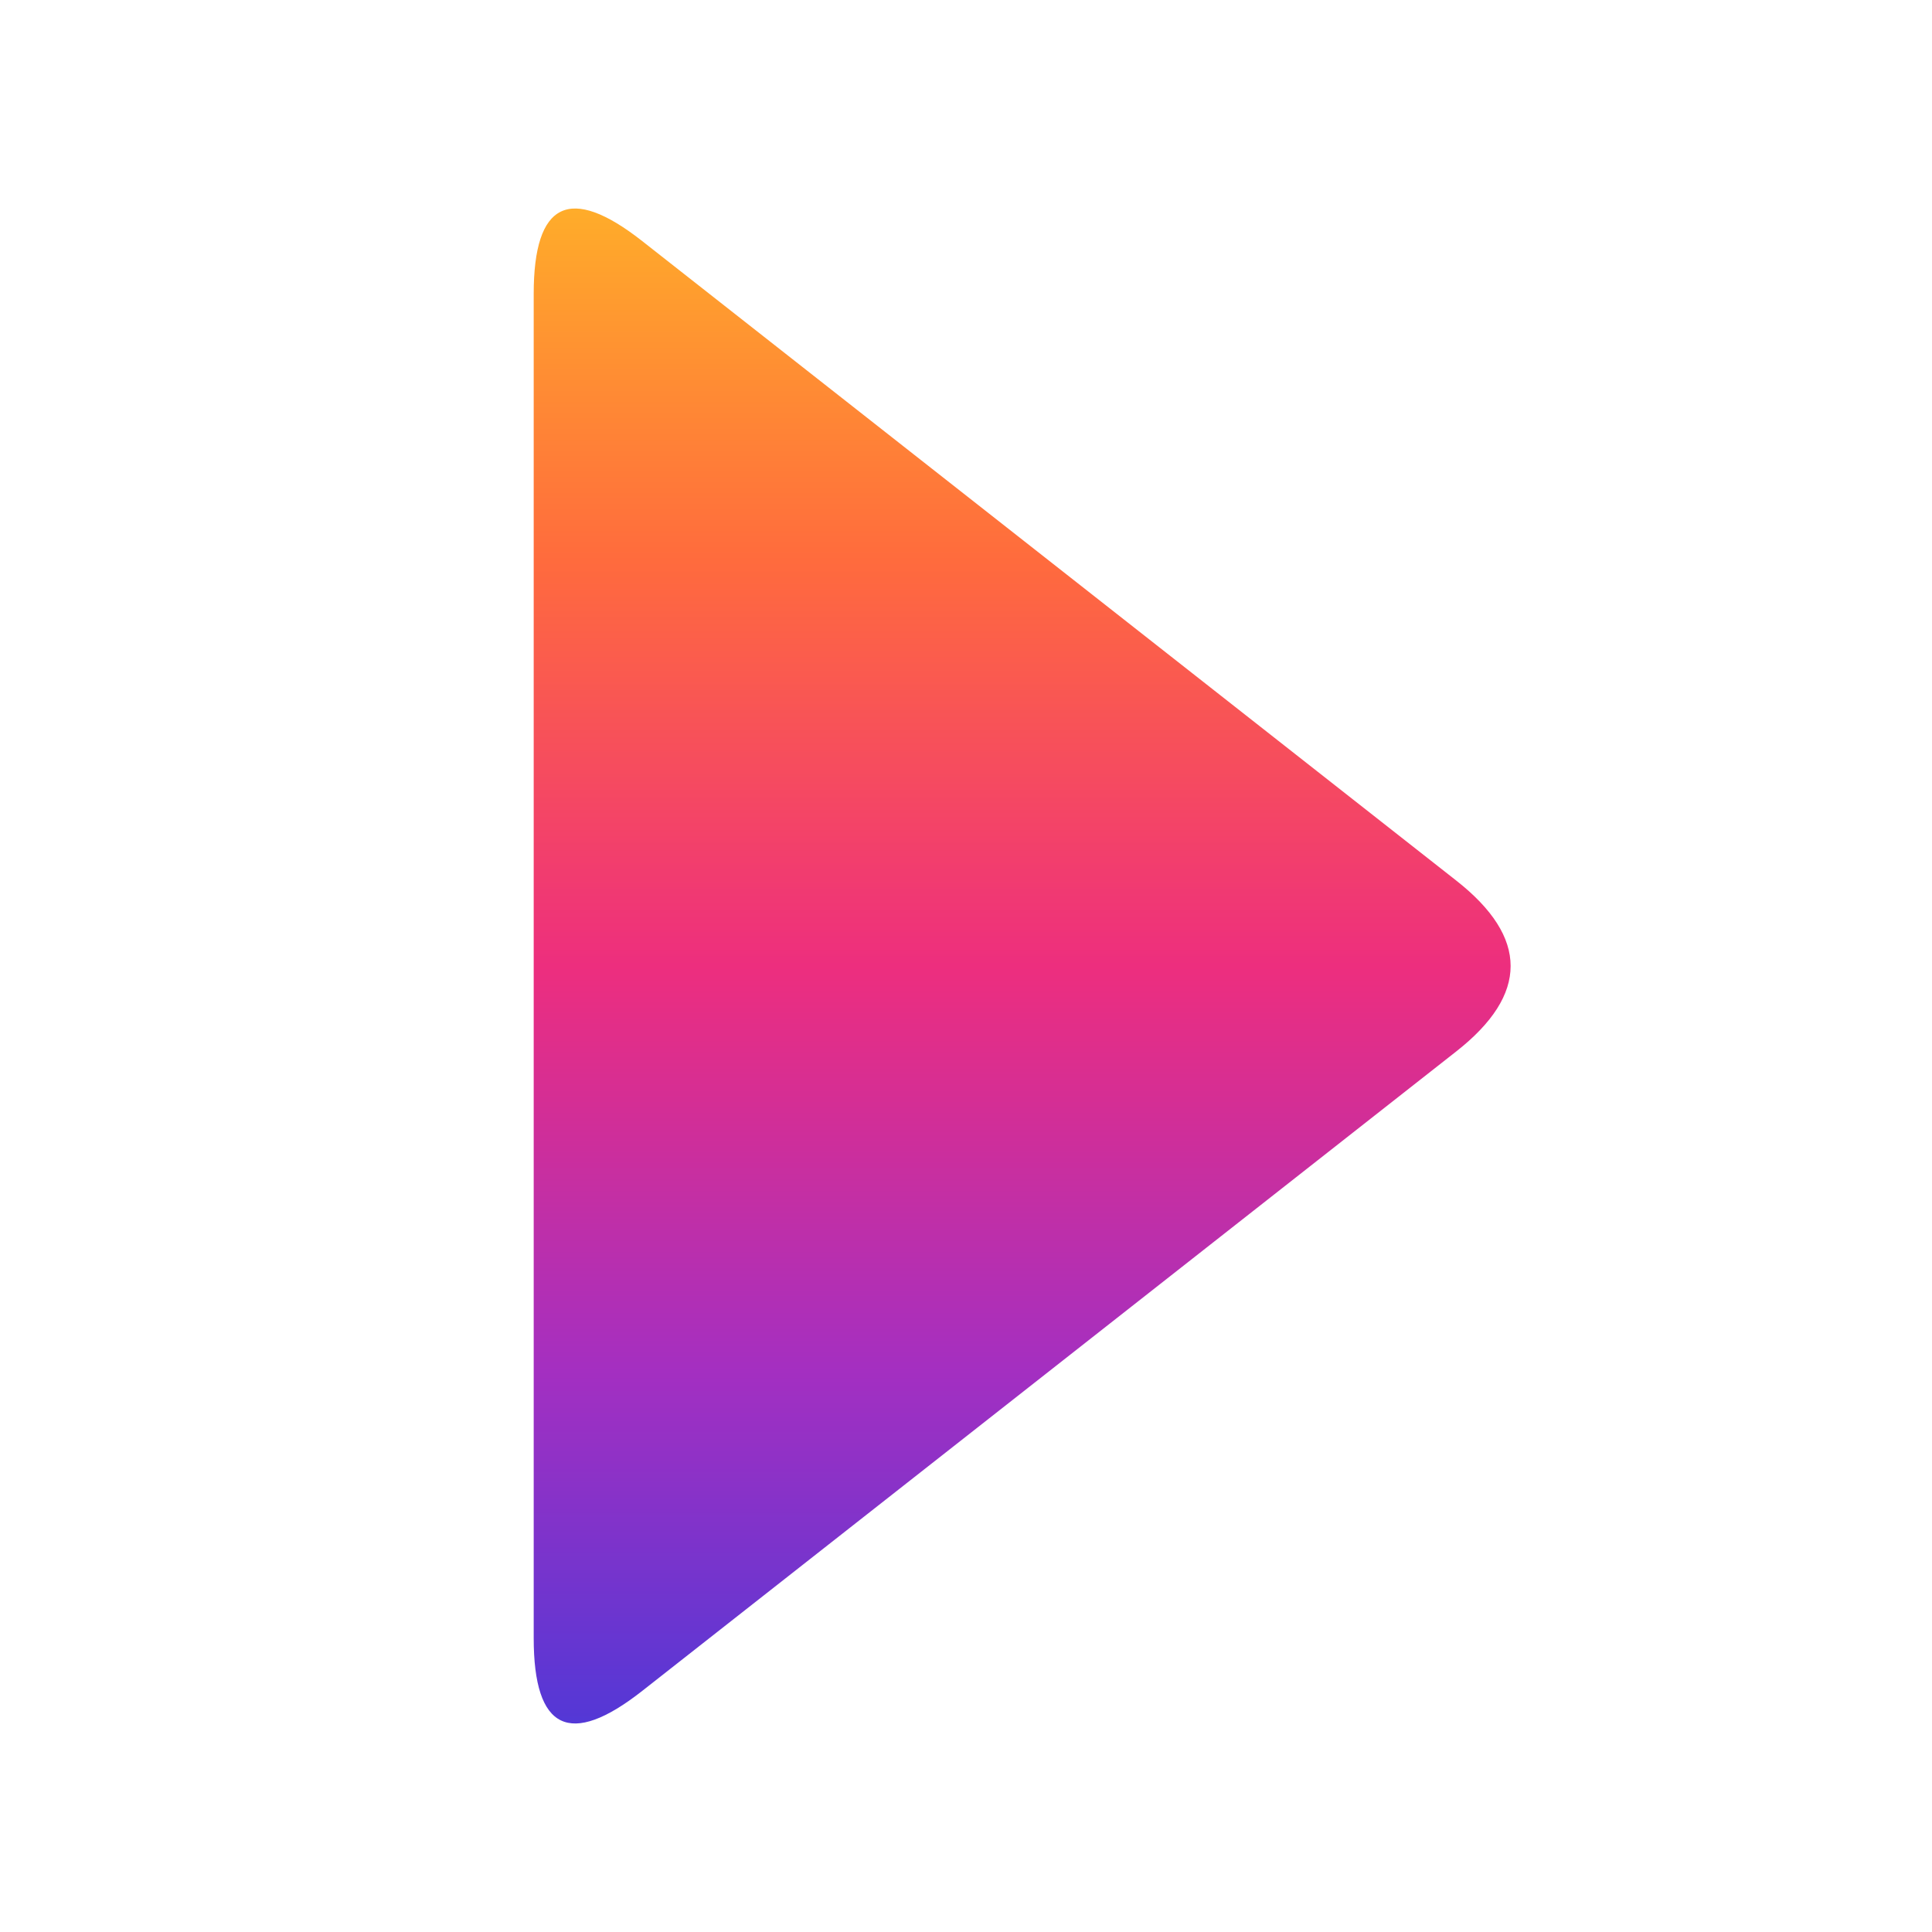
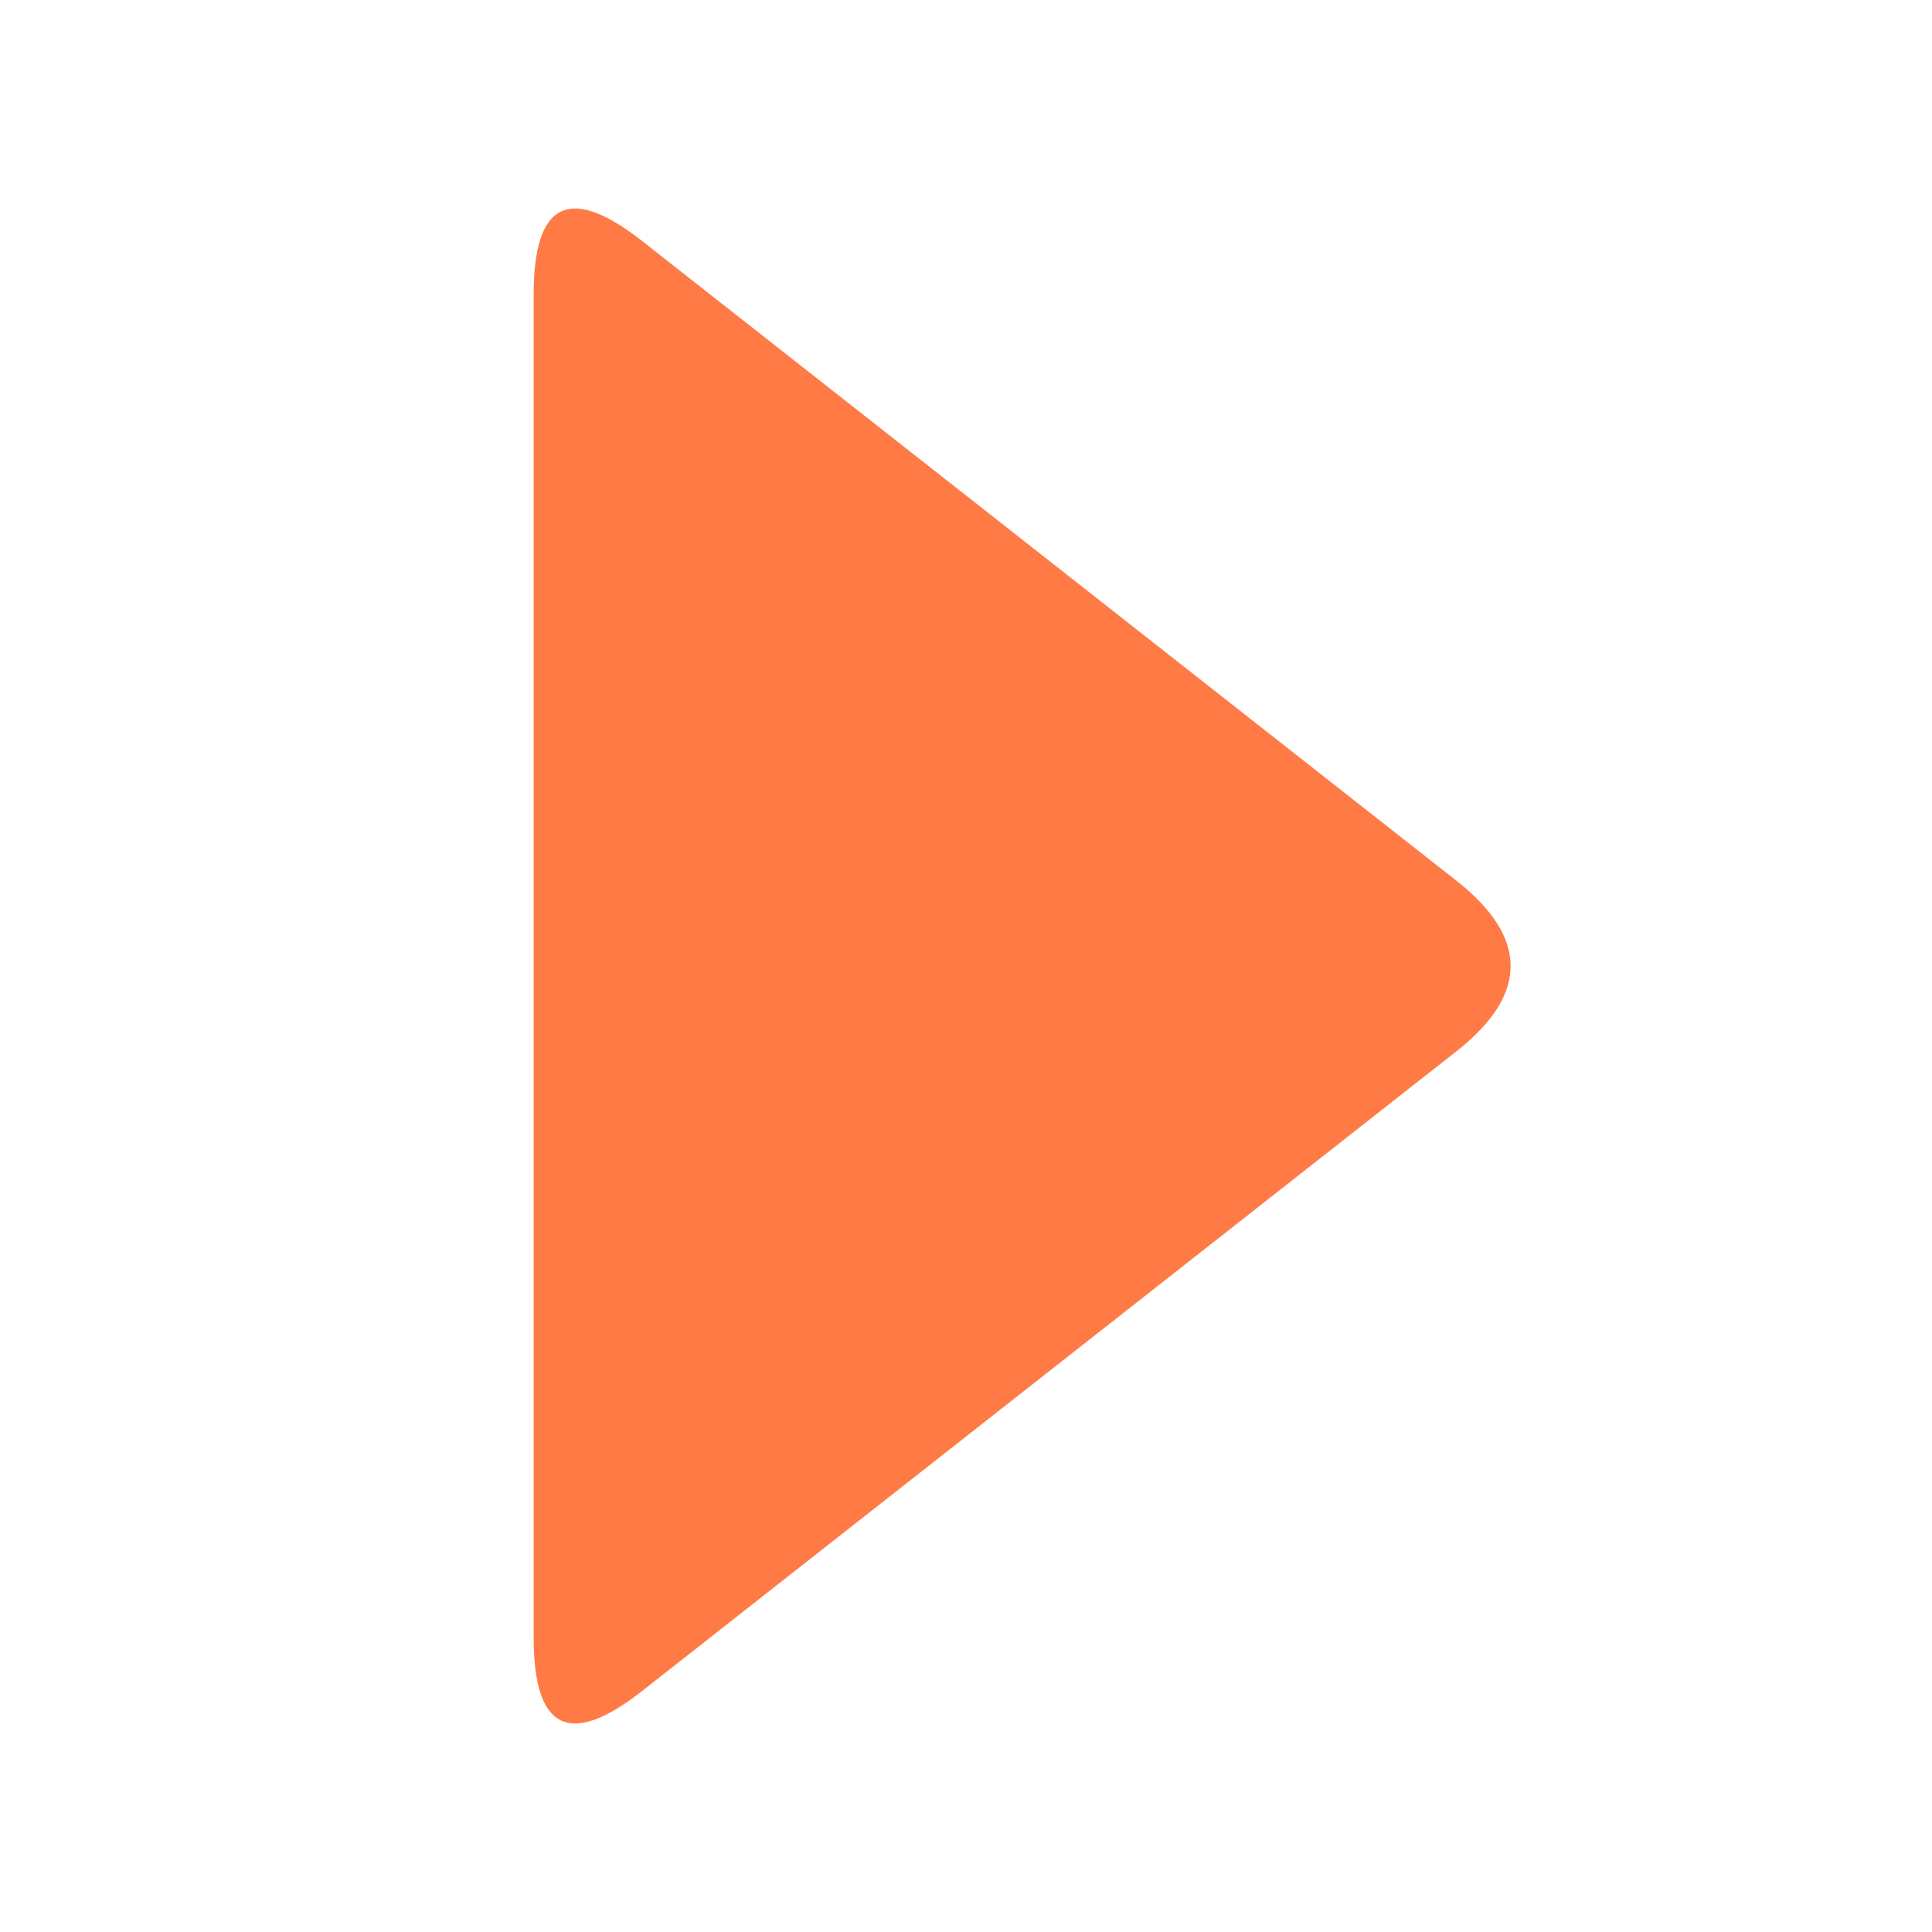
<svg xmlns="http://www.w3.org/2000/svg" viewBox="0 0 512 512" role="img" aria-label="Videa">
-   <defs>
-     <linearGradient id="mr-ramp" gradientUnits="userSpaceOnUse" x1="152" y1="168" x2="152" y2="344">
-       <stop offset="0" stop-color="#FFB627" />
-       <stop offset="0.25" stop-color="#FF6B3D" />
-       <stop offset="0.5" stop-color="#ED2E7E" />
-       <stop offset="0.75" stop-color="#A42FC1" />
-       <stop offset="1" stop-color="#4739D9" />
-     </linearGradient>
-   </defs>
  <g transform="translate(271 256) scale(2.44) translate(-205.1 -256)">
-     <path d="M163.79 177.27 L252.21 246.73 Q264 256 252.21 265.27 L163.79 334.73 Q152 344 152 329 L152 183 Q152 168 163.79 177.27 Z" fill="url(#mr-ramp)" />
+     <path d="M163.79 177.27 L252.21 246.73 Q264 256 252.21 265.27 L163.79 334.73 Q152 344 152 329 L152 183 Q152 168 163.79 177.27 Z" fill="#FF7A45" />
  </g>
</svg>
